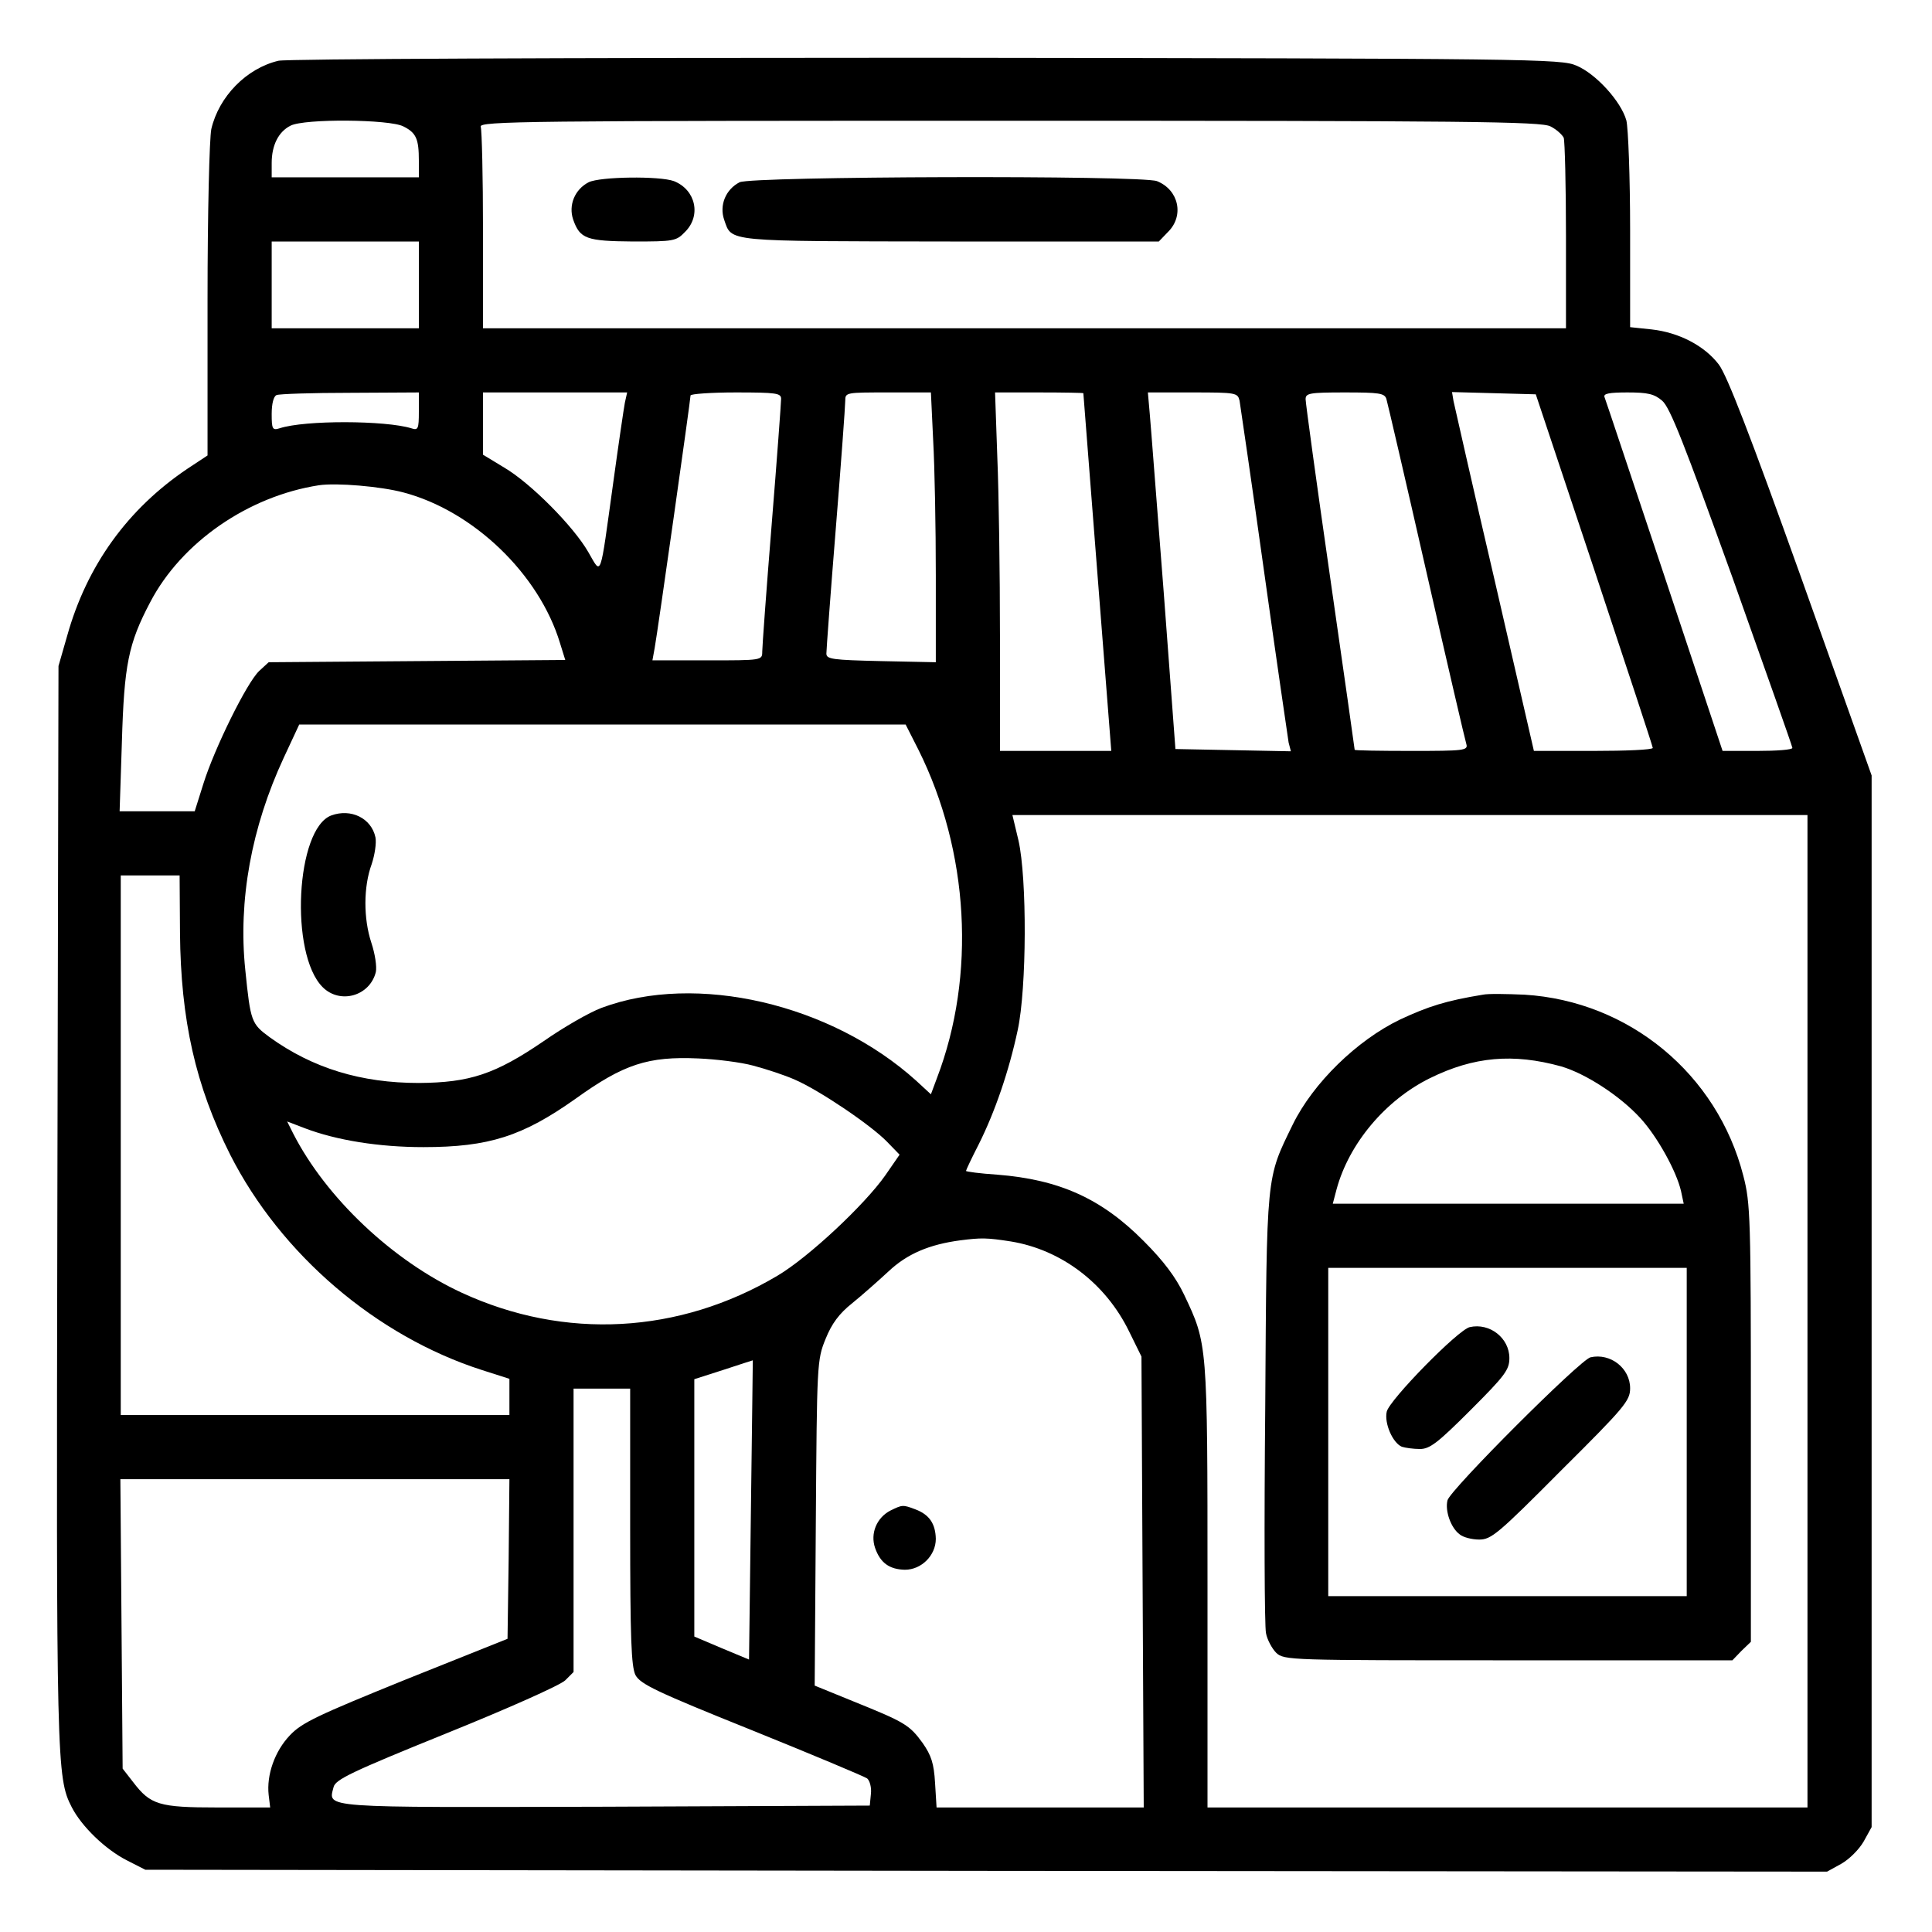
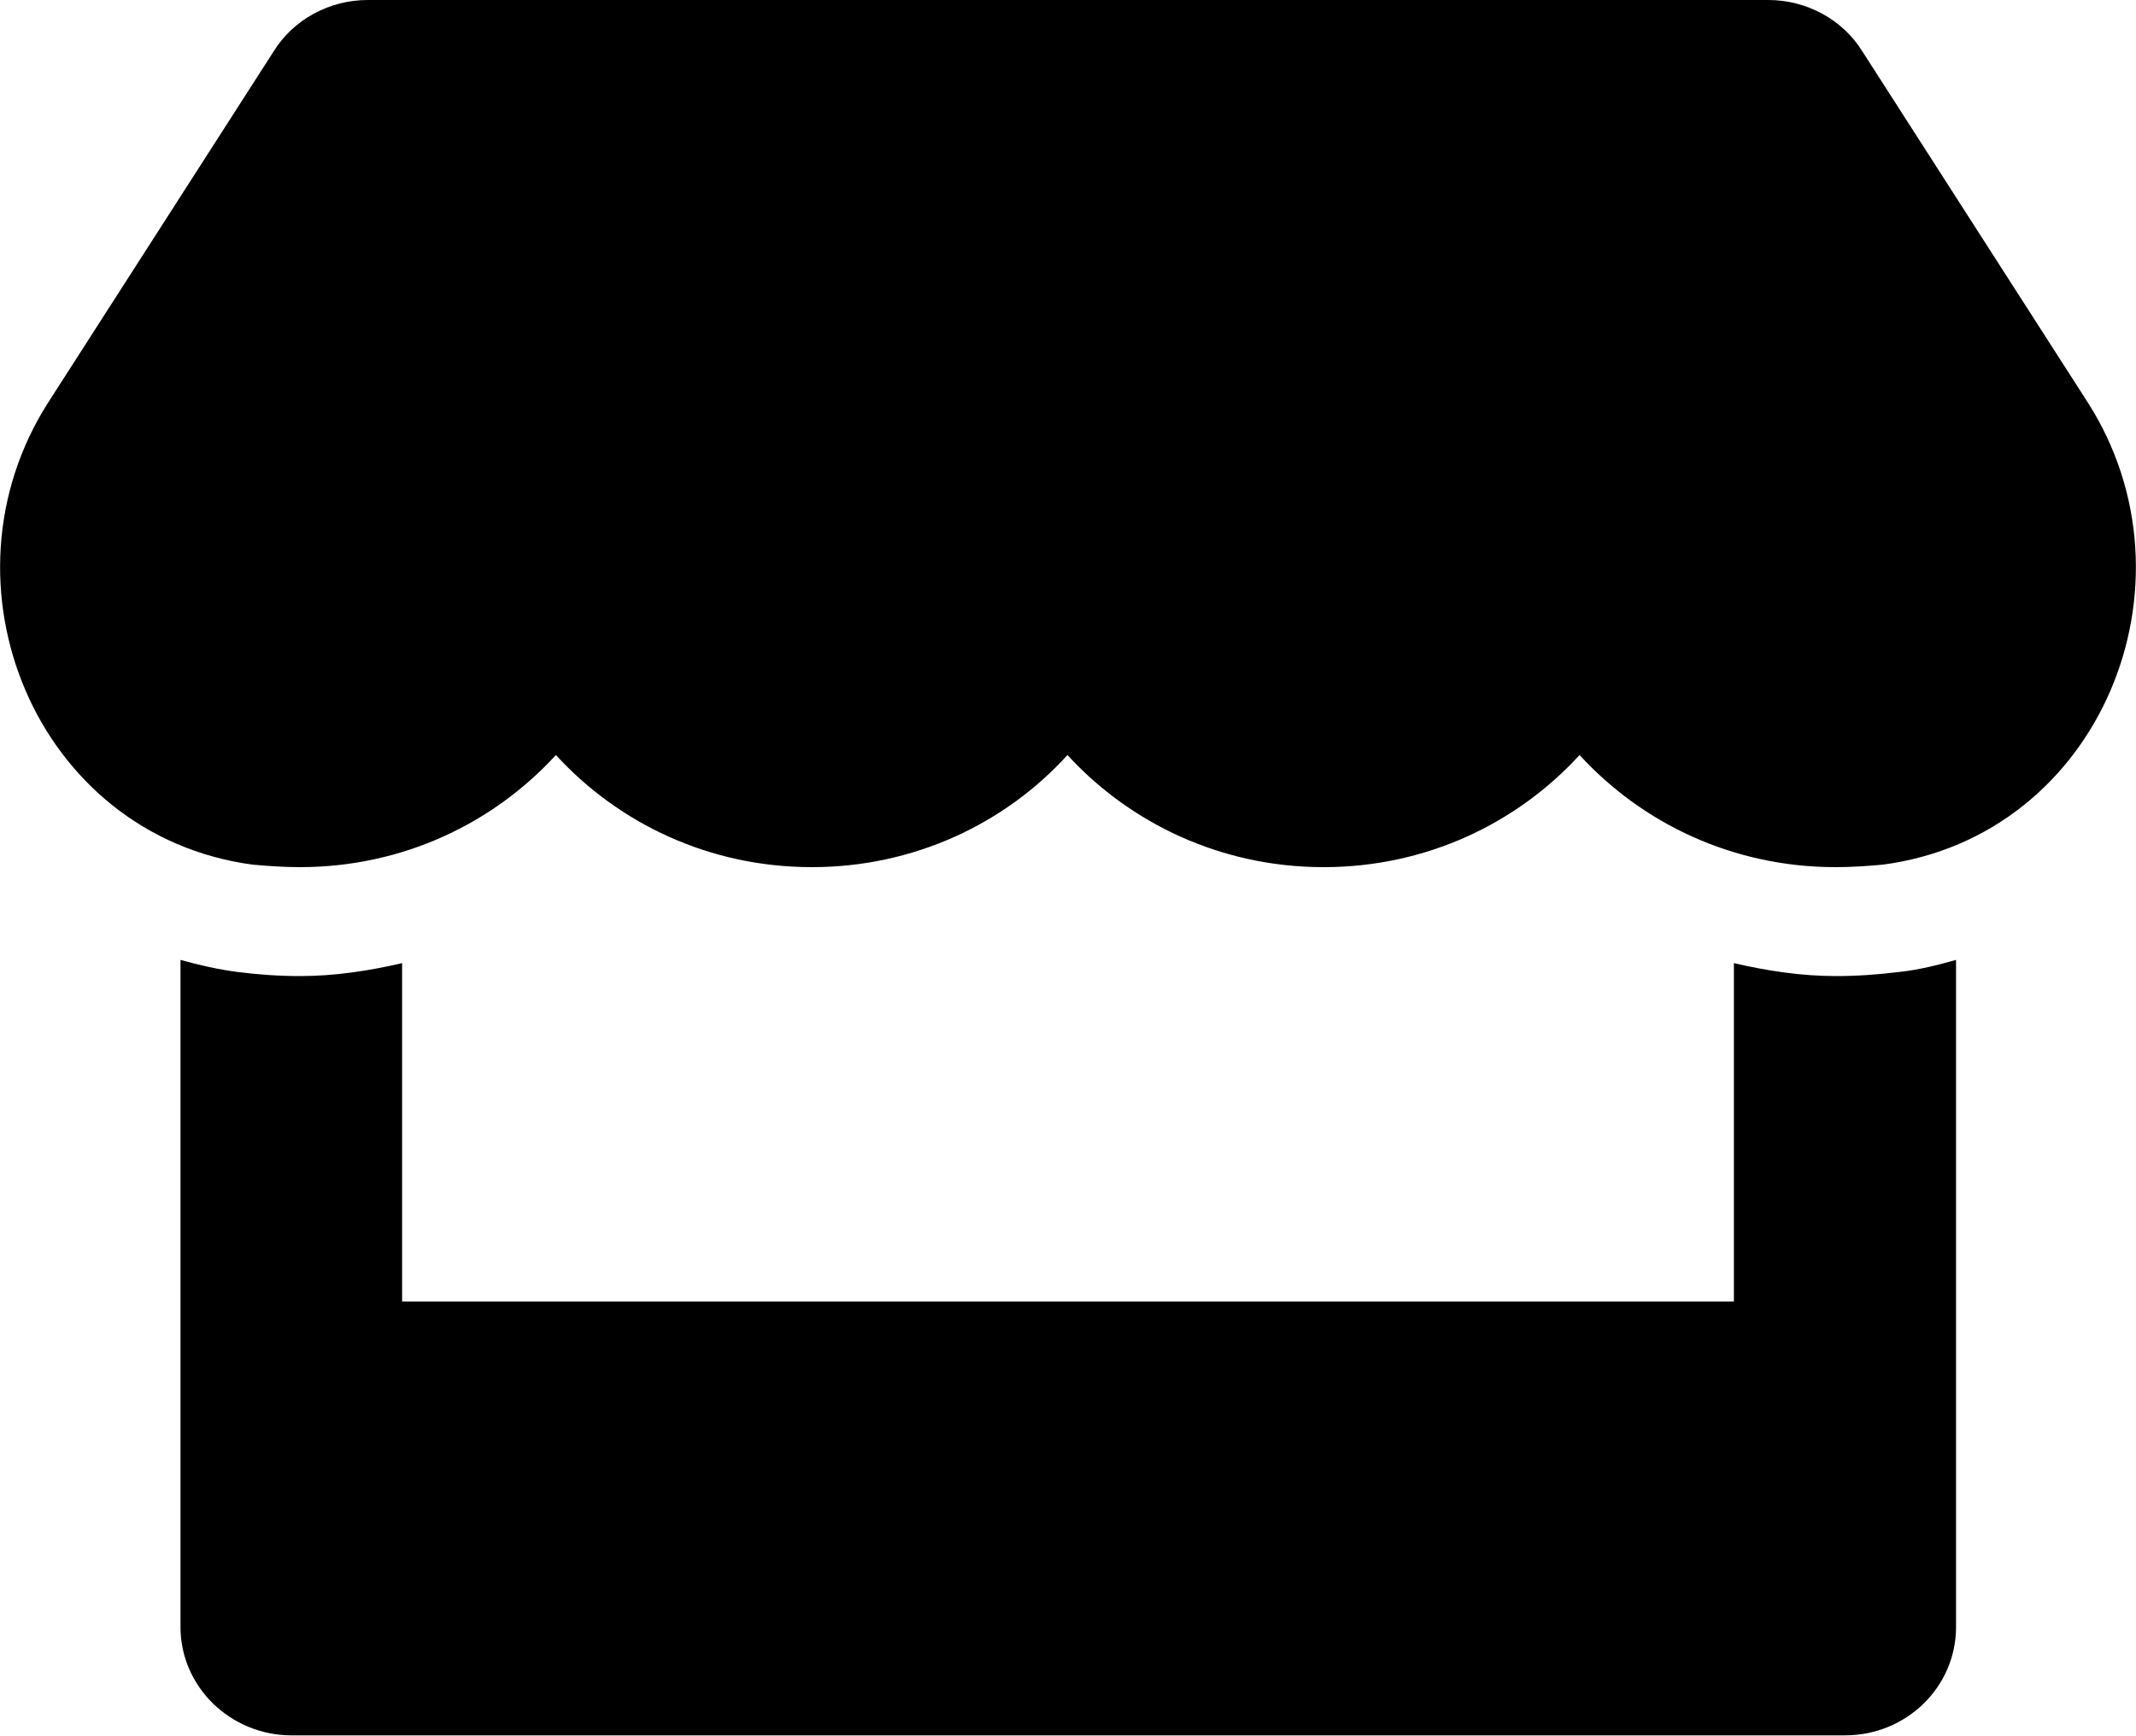
- <svg xmlns="http://www.w3.org/2000/svg" version="1.0" width="16pt" height="16pt" viewBox="0 0 16 16" preserveAspectRatio="xMidYMid meet">
-   <g transform="translate(0,16) scale(0.003125,-0.003125)" fill="#000000" stroke="none">
-     <path d="M738 4959 c-85 -20 -158 -95 -178 -181 -5 -25 -10 -219 -10 -454 l0 -411 -53 -35 c-159 -107 -267 -257 -319 -443 l-23 -80 -3 -1430 c-3 -1480 -2 -1516 38 -1594 26 -51 89 -112 146 -141 l49 -25 2228 -3 2229 -2 38 21 c21 12 47 38 59 59 l21 38 0 1393 0 1394 -187 525 c-135 377 -196 535 -218 564 -38 50 -106 85 -178 93 l-57 6 0 256 c0 141 -5 272 -10 292 -14 50 -80 123 -132 145 -41 18 -107 19 -1723 21 -954 0 -1696 -3 -1717 -8z m331 -174 c34 -17 41 -33 41 -91 l0 -44 -195 0 -195 0 0 38 c0 47 18 83 50 99 37 19 263 17 299 -2z m3040 0 c16 -8 31 -22 35 -30 3 -9 6 -127 6 -261 l0 -244 -1435 0 -1435 0 0 259 c0 143 -3 266 -6 275 -6 15 122 16 1400 16 1215 0 1411 -2 1435 -15z m-2999 -420 l0 -115 -195 0 -195 0 0 115 0 115 195 0 195 0 0 -115z m0 -336 c0 -46 -2 -50 -20 -44 -68 21 -282 22 -349 0 -19 -6 -21 -2 -21 38 0 27 5 47 13 50 6 3 94 6 195 6 l182 1 0 -51z m546 24 c-3 -16 -17 -111 -31 -213 -36 -259 -30 -245 -66 -183 -39 68 -153 183 -223 224 l-56 34 0 82 0 83 191 0 191 0 -6 -27z m414 10 c0 -10 -11 -160 -25 -333 -14 -173 -25 -325 -25 -337 0 -23 -1 -23 -145 -23 l-146 0 6 33 c8 44 95 658 95 669 0 4 54 8 120 8 108 0 120 -2 120 -17z m403 -110 c4 -71 7 -231 7 -358 l0 -230 -145 3 c-129 3 -145 5 -145 20 0 9 11 159 25 332 14 173 25 325 25 338 0 22 2 22 113 22 l114 0 6 -127z m398 125 c0 -2 17 -216 37 -475 l37 -473 -147 0 -148 0 0 303 c0 166 -3 380 -7 475 l-6 172 116 0 c65 0 117 -1 118 -2z m414 -20 c2 -13 32 -216 65 -453 33 -236 63 -440 65 -453 l6 -23 -153 3 -153 3 -31 415 c-18 228 -34 441 -37 473 l-5 57 119 0 c115 0 119 -1 124 -22z m389 5 c3 -10 51 -216 106 -458 55 -242 103 -448 106 -457 5 -17 -7 -18 -145 -18 -83 0 -151 1 -151 3 0 2 -29 207 -65 457 -36 250 -65 462 -65 472 0 16 10 18 104 18 91 0 105 -2 110 -17z m551 -453 c85 -256 155 -468 155 -472 0 -5 -71 -8 -157 -8 l-158 0 -104 452 c-58 248 -106 462 -109 475 l-4 24 111 -3 111 -3 155 -465z m180 448 c21 -18 59 -116 186 -468 87 -245 159 -448 159 -452 0 -5 -42 -8 -93 -8 l-92 0 -154 463 c-85 254 -156 468 -159 475 -3 9 13 12 61 12 54 0 71 -4 92 -22z m-3336 -243 c186 -49 360 -217 415 -399 l14 -45 -393 -3 -393 -3 -25 -23 c-33 -31 -119 -206 -148 -299 l-23 -73 -99 0 -100 0 6 183 c6 205 17 261 75 371 83 159 260 281 447 310 47 7 164 -3 224 -19z m1365 -682 c134 -269 153 -598 49 -870 l-16 -43 -39 36 c-226 204 -583 287 -834 193 -32 -12 -100 -51 -153 -88 -129 -88 -196 -110 -331 -111 -153 0 -281 39 -395 121 -49 36 -51 41 -65 179 -19 183 16 377 102 562 l41 88 803 0 804 0 34 -67z m2356 -1488 l0 -1315 -795 0 -795 0 0 588 c0 645 0 640 -62 771 -22 46 -54 89 -107 142 -112 113 -224 163 -388 176 -46 3 -83 8 -83 10 0 2 15 34 34 71 43 86 80 194 103 302 24 111 25 402 2 503 l-16 67 1054 0 1053 0 0 -1315z m-4313 1003 c2 -231 41 -405 133 -588 134 -264 387 -481 668 -571 l72 -23 0 -48 0 -48 -515 0 -515 0 0 715 0 715 78 0 78 0 1 -152z m1519 -352 c34 -9 83 -25 110 -37 65 -28 201 -120 244 -164 l34 -35 -38 -55 c-54 -77 -203 -217 -286 -266 -260 -154 -563 -171 -836 -45 -184 85 -360 252 -447 422 l-16 32 47 -18 c84 -32 197 -50 314 -50 174 0 263 29 403 128 128 92 192 113 326 107 47 -2 112 -10 145 -19z m683 -466 c134 -22 251 -111 313 -238 l33 -67 3 -598 3 -597 -274 0 -275 0 -4 65 c-3 52 -10 73 -33 106 -35 48 -47 55 -183 110 l-103 42 3 431 c3 422 3 432 26 488 16 40 36 67 70 94 26 21 70 60 97 85 49 46 107 71 190 82 55 7 70 7 134 -3z m-689 -712 l-5 -396 -72 30 -73 31 0 341 0 341 78 25 c42 14 77 25 77 25 0 0 -2 -178 -5 -397z m-320 -43 c0 -300 3 -371 14 -394 13 -24 54 -44 308 -146 161 -65 299 -123 306 -128 7 -6 12 -24 10 -41 l-3 -31 -701 -3 c-762 -2 -734 -4 -720 52 5 20 46 40 298 142 161 65 303 128 316 141 l22 22 0 376 0 375 75 0 75 0 0 -365z m-322 -86 l-3 -212 -270 -108 c-234 -95 -275 -114 -307 -148 -40 -42 -62 -105 -56 -158 l4 -33 -139 0 c-156 0 -178 7 -224 67 l-28 36 -3 384 -3 383 516 0 515 0 -2 -211z" />
-     <path d="M1560 4637 c-37 -19 -54 -61 -41 -99 18 -51 35 -57 159 -58 107 0 114 1 137 25 44 43 29 112 -29 135 -38 14 -196 12 -226 -3z" />
-     <path d="M1960 4637 c-37 -19 -54 -61 -41 -99 21 -60 -3 -57 599 -58 l553 0 24 25 c44 43 29 112 -29 135 -43 16 -1074 13 -1106 -3z" />
-     <path d="M878 2959 c-94 -35 -111 -367 -23 -455 46 -46 125 -24 141 40 3 14 -2 48 -12 78 -21 64 -21 148 1 208 8 24 13 56 10 71 -11 51 -65 77 -117 58z" />
-     <path d="M3930 2484 c-98 -16 -145 -31 -220 -66 -114 -55 -230 -168 -284 -278 -71 -146 -69 -123 -73 -750 -3 -311 -2 -580 2 -598 3 -17 16 -41 27 -52 21 -20 36 -20 615 -20 l594 0 24 25 25 24 0 579 c0 545 -1 583 -20 656 -69 270 -303 463 -580 480 -47 2 -96 3 -110 0z m207 -190 c65 -19 156 -78 210 -137 45 -49 96 -141 108 -194 l7 -33 -465 0 -465 0 10 38 c33 122 130 237 248 295 116 57 220 66 347 31z m333 -969 l0 -435 -475 0 -475 0 0 435 0 435 475 0 475 0 0 -435z" />
-     <path d="M3895 1603 c-31 -7 -213 -193 -220 -224 -7 -31 16 -83 40 -93 9 -3 31 -6 48 -6 26 0 47 16 134 103 92 92 103 107 103 138 0 53 -52 94 -105 82z" />
-     <path d="M4215 1523 c-27 -6 -372 -351 -379 -379 -7 -28 9 -73 32 -90 9 -8 33 -14 52 -14 32 0 50 15 217 183 169 168 183 185 183 218 0 53 -52 94 -105 82z" />
-     <path d="M2360 1117 c-37 -19 -54 -61 -41 -99 14 -40 38 -57 79 -58 44 0 82 38 82 82 -1 40 -17 64 -54 78 -34 13 -35 12 -66 -3z" />
+ <svg xmlns="http://www.w3.org/2000/svg" width="16pt" height="13pt" viewBox="0 0 16 13" version="1.1">
+   <g id="surface1">
+     <path style=" stroke:none;fill-rule:nonzero;fill:rgb(0%,0%,0%);fill-opacity:1;" d="M 15.637 3.012 L 13.949 0.383 C 13.801 0.145 13.531 0 13.246 0 L 2.754 0 C 2.469 0 2.199 0.145 2.051 0.383 L 0.363 3.012 C -0.508 4.371 0.266 6.258 1.891 6.477 C 2.008 6.488 2.129 6.496 2.246 6.496 C 3.016 6.496 3.695 6.168 4.164 5.656 C 4.633 6.168 5.312 6.496 6.082 6.496 C 6.848 6.496 7.531 6.168 7.996 5.656 C 8.465 6.168 9.148 6.496 9.914 6.496 C 10.684 6.496 11.363 6.168 11.832 5.656 C 12.301 6.168 12.98 6.496 13.75 6.496 C 13.871 6.496 13.988 6.488 14.105 6.477 C 15.734 6.262 16.508 4.371 15.637 3.012 Z M 13.754 7.312 C 13.492 7.312 13.238 7.273 12.988 7.215 L 12.988 9.75 L 3.012 9.75 L 3.012 7.215 C 2.762 7.273 2.508 7.312 2.246 7.312 C 2.09 7.312 1.934 7.301 1.777 7.281 C 1.633 7.262 1.492 7.23 1.352 7.191 L 1.352 12.188 C 1.352 12.637 1.727 13 2.184 13 L 13.82 13 C 14.281 13 14.652 12.637 14.652 12.188 L 14.652 7.191 C 14.512 7.23 14.371 7.266 14.227 7.281 C 14.066 7.301 13.91 7.312 13.754 7.312 Z M 13.754 7.312 " />
  </g>
</svg>
